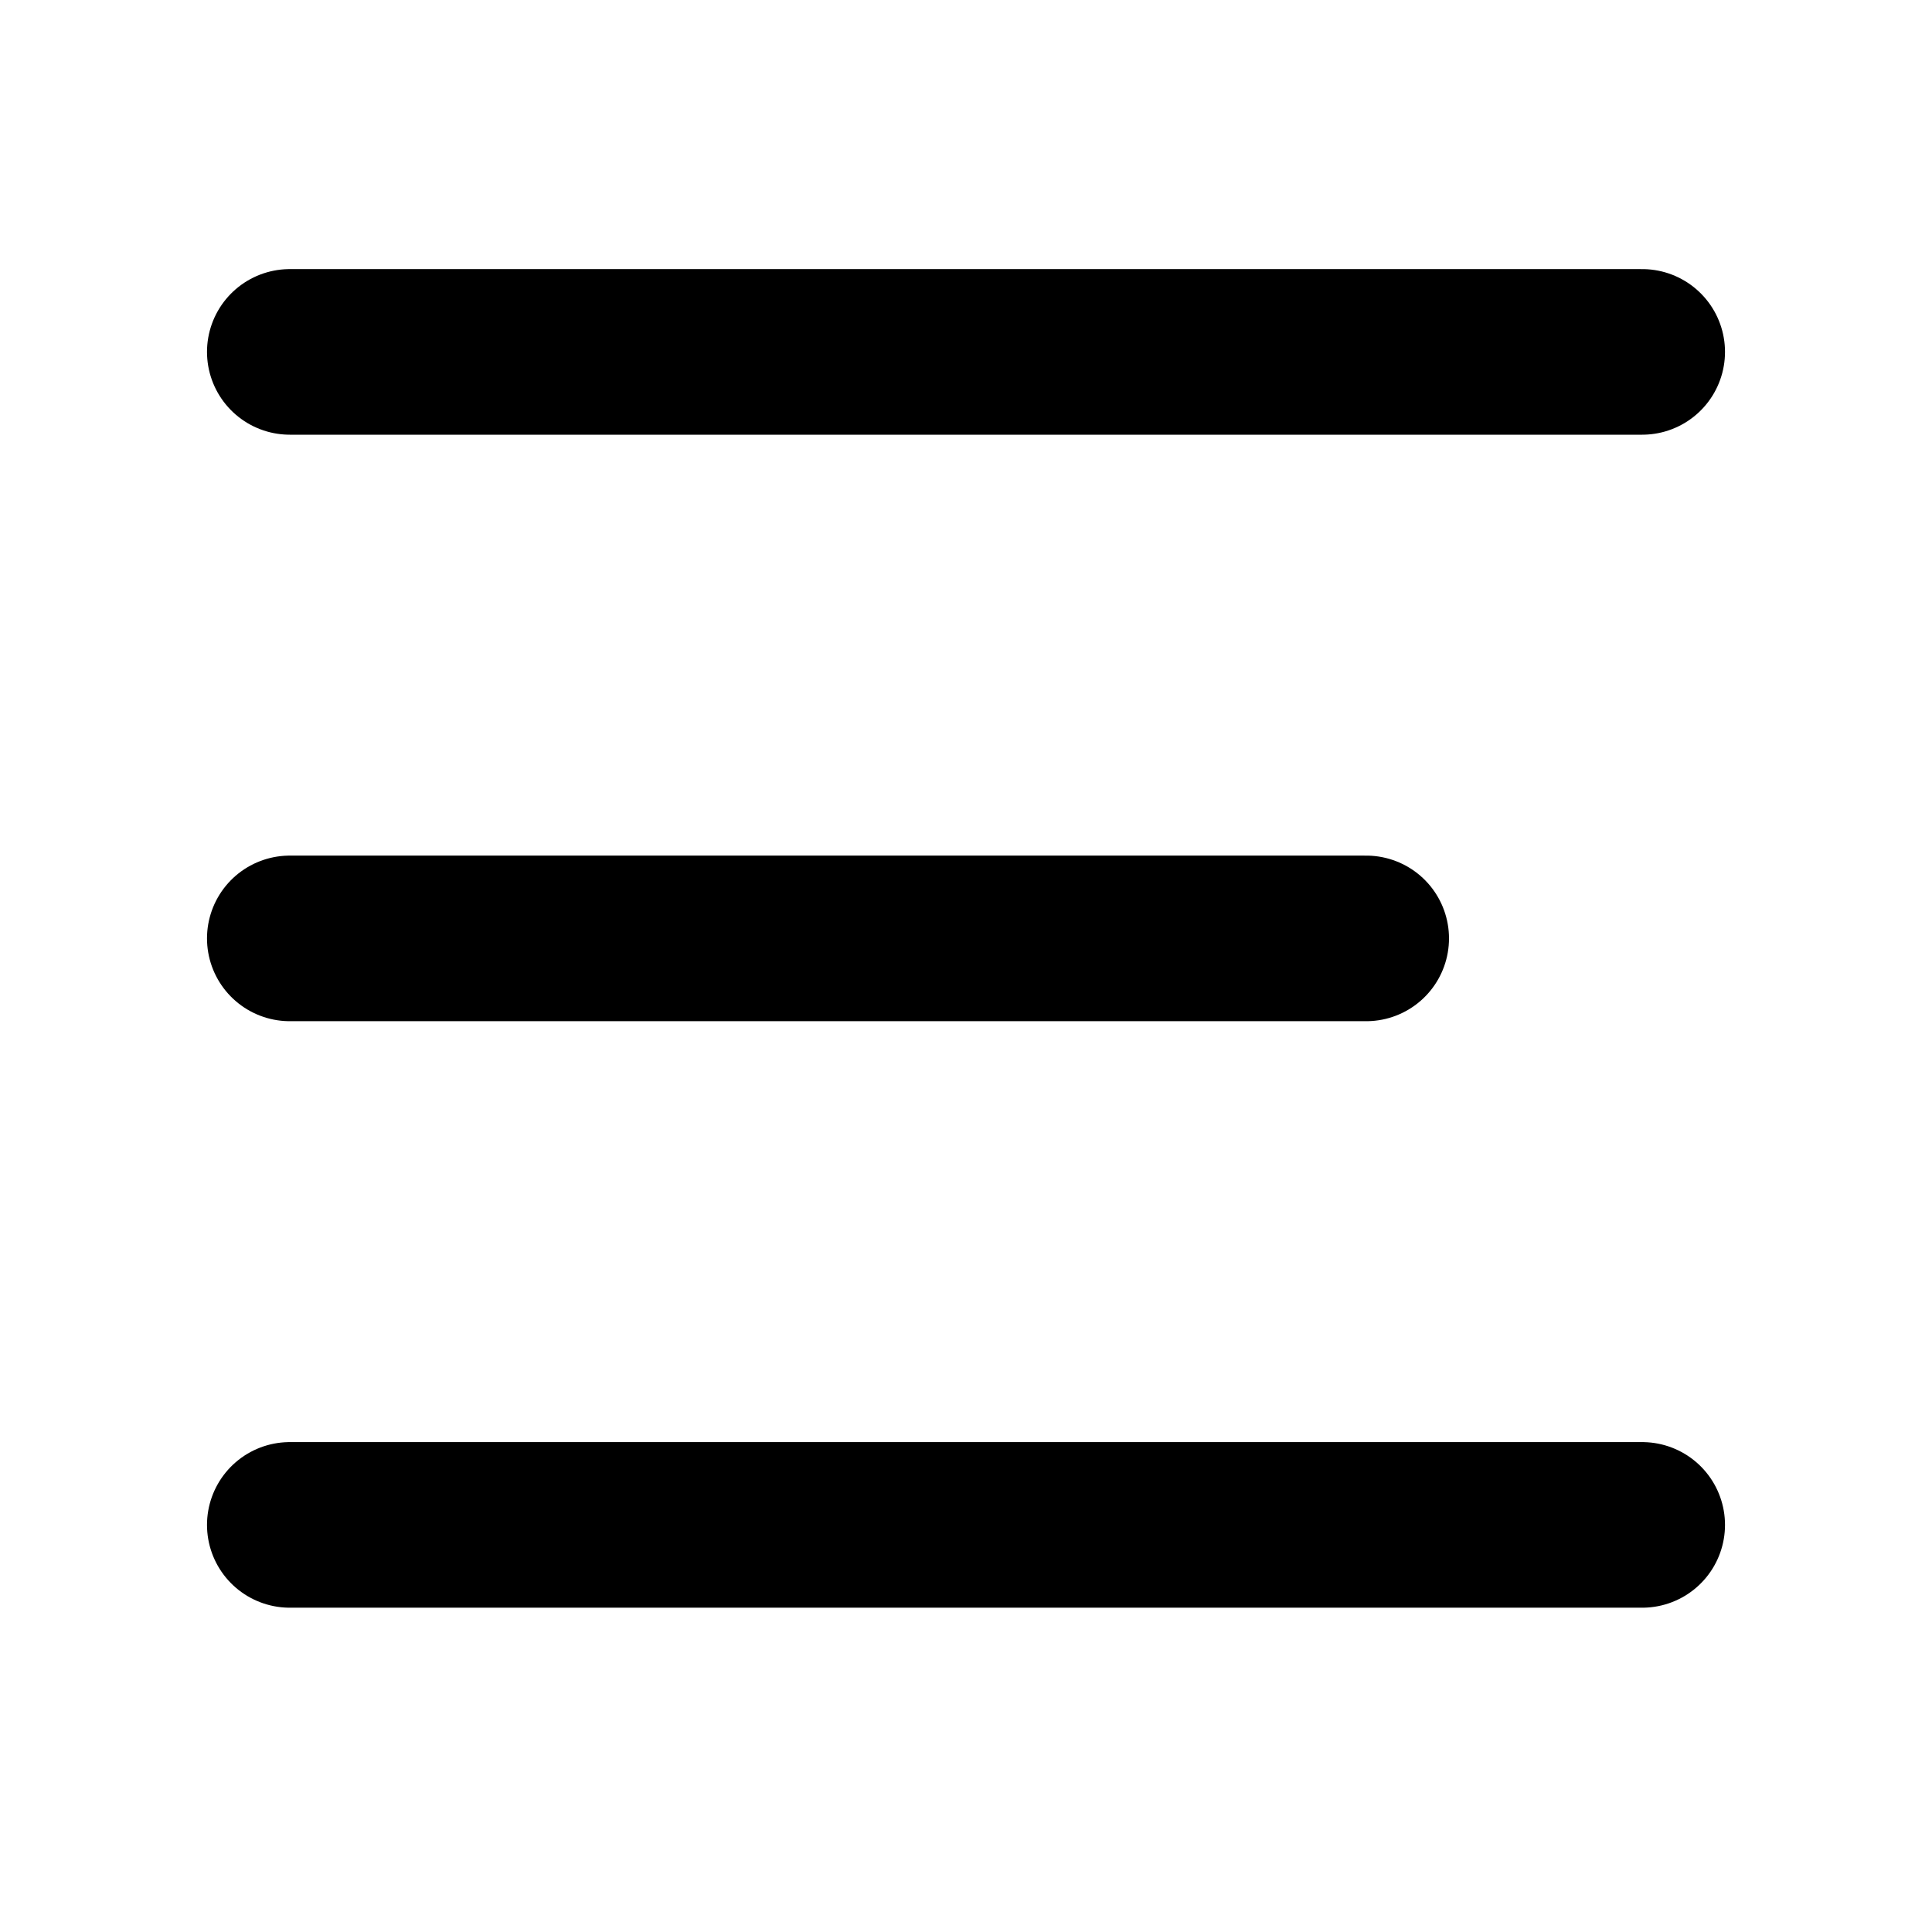
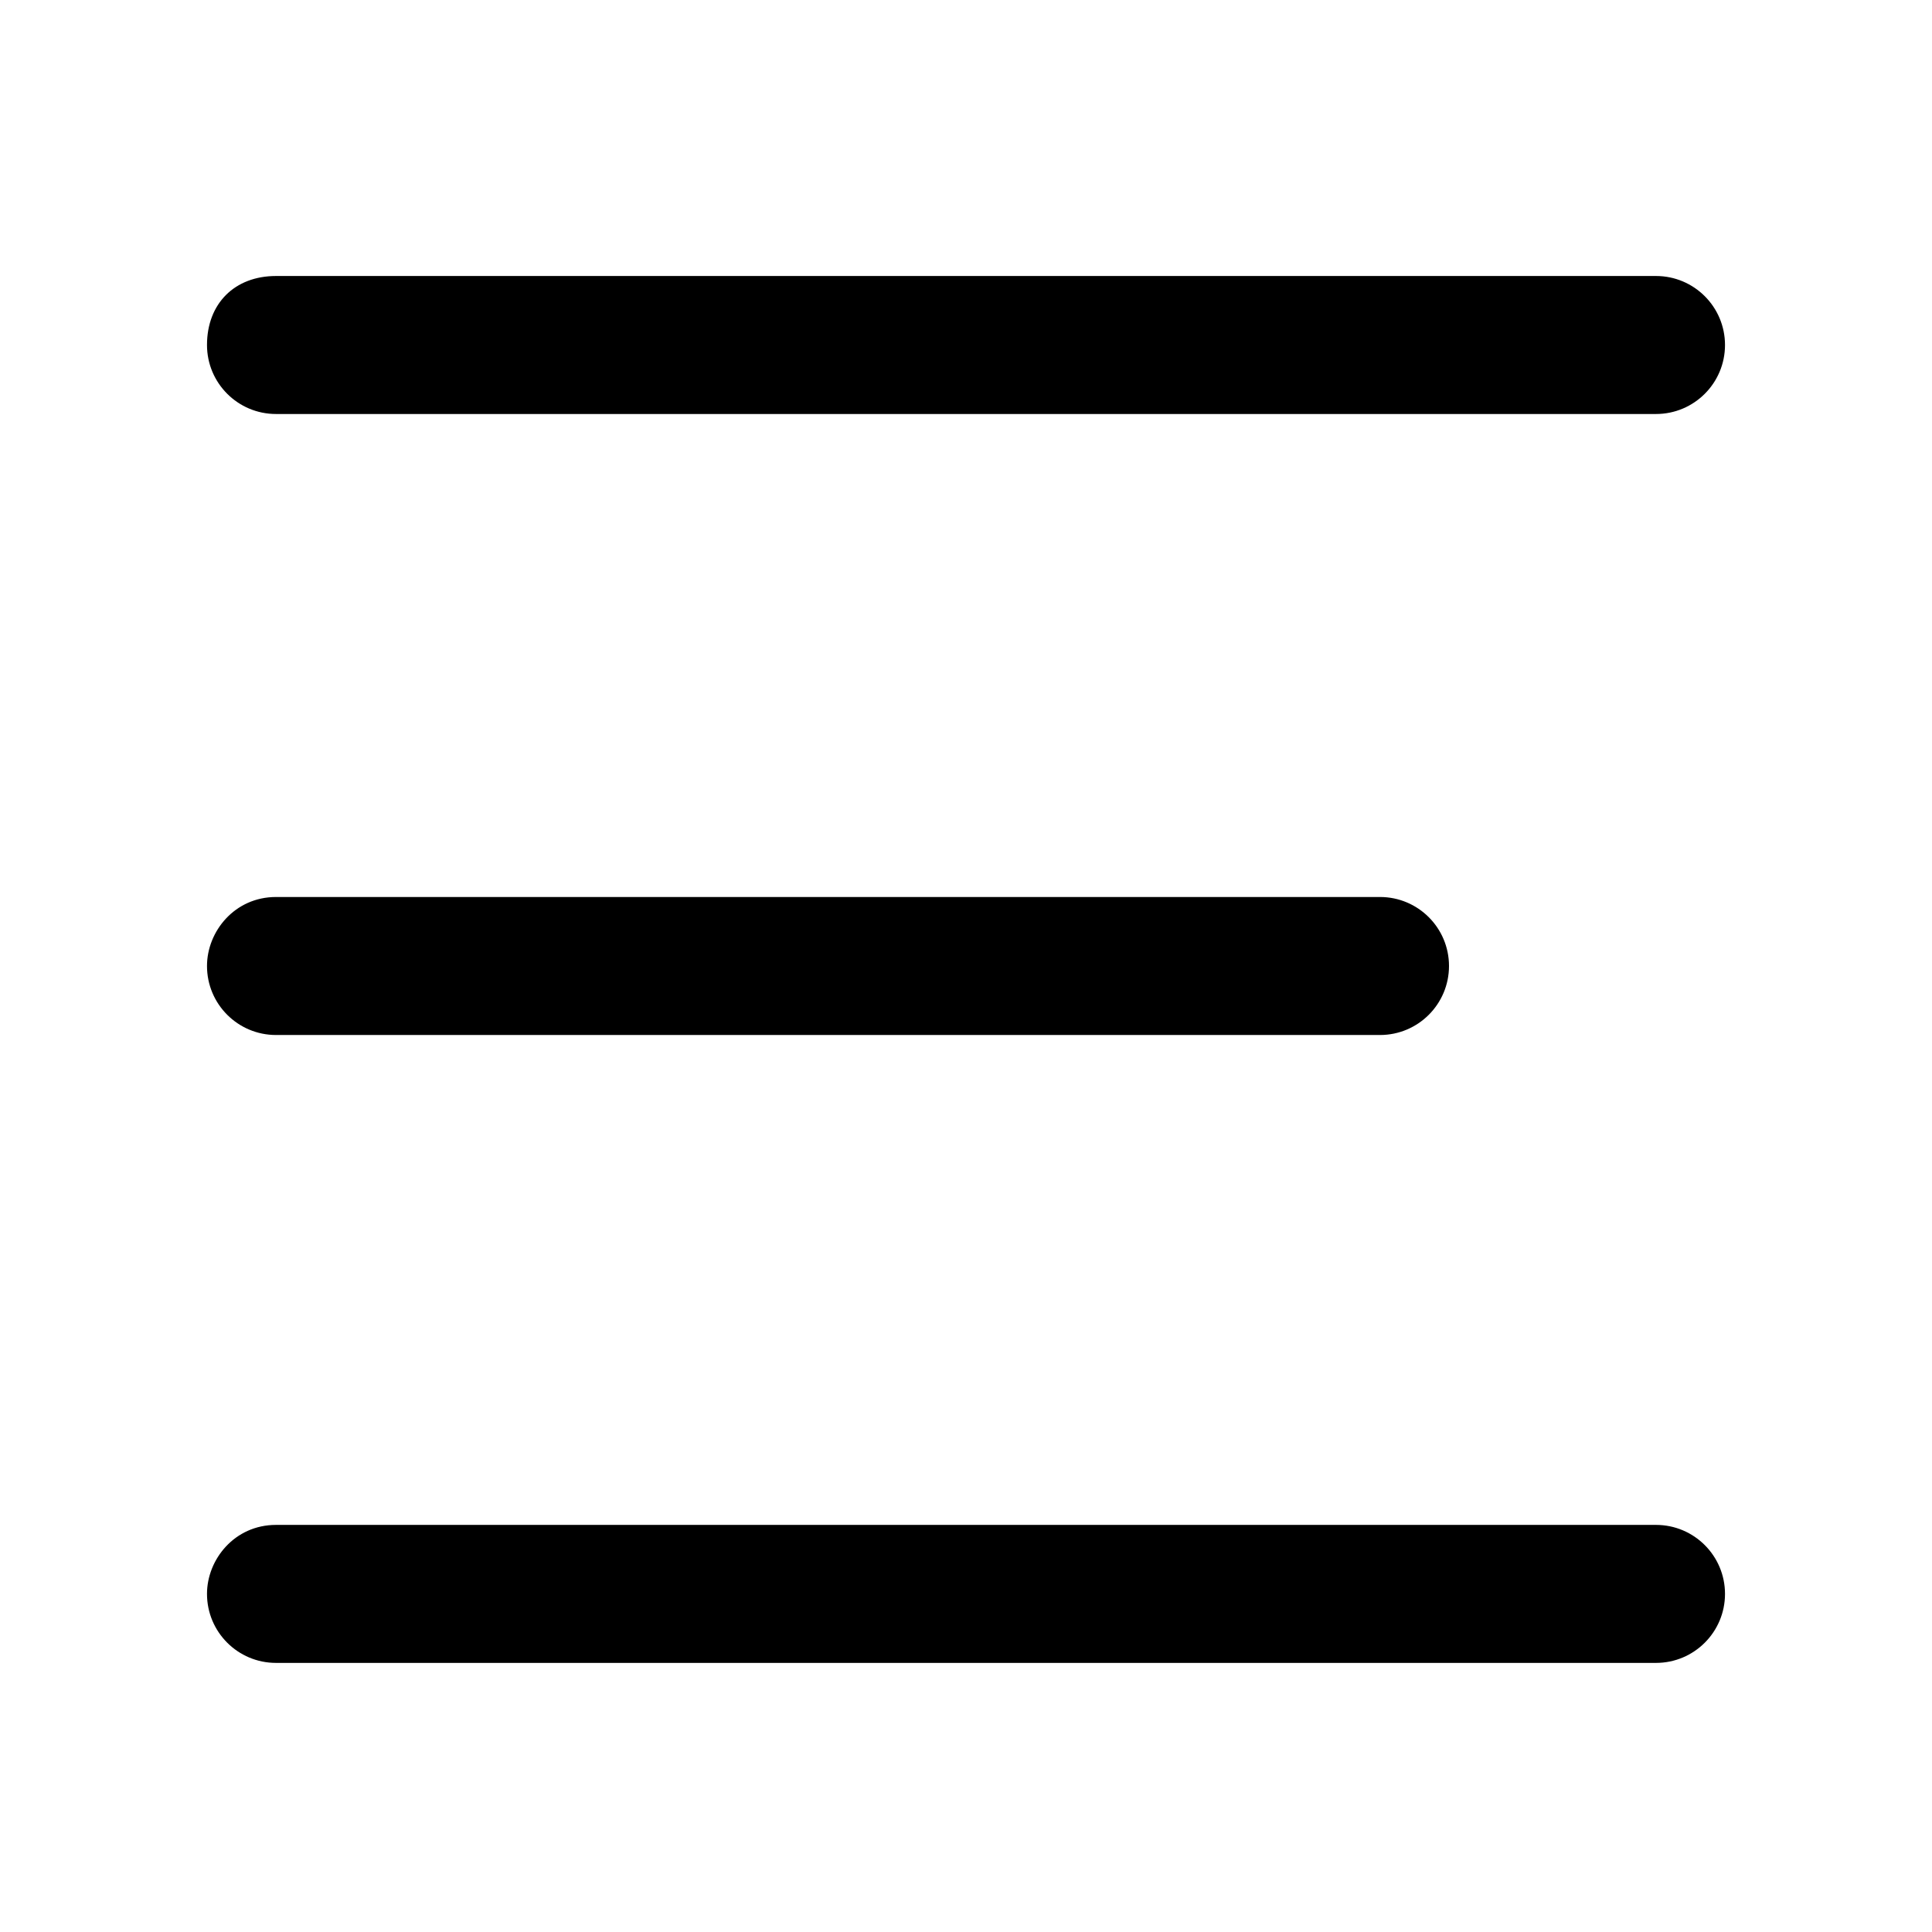
<svg xmlns="http://www.w3.org/2000/svg" fill="none" viewBox="0 0 28 28">
-   <path stroke="currentColor" stroke-width="2.4" stroke-linecap="round" d="M4.2 5.1h19.6M4.2 13.6h15.6M4.2 22.1h19.6" />
+   <path fill-rule="evenodd" clip-rule="evenodd" d="M3 5c0-.6.4-1 1-1h20a1 1 0 110 2H4a1 1 0 01-1-1zM3 14c0-.5.4-1 1-1h16a1 1 0 110 2H4a1 1 0 01-1-1zM3 23.1c0-.5.4-1 1-1h20a1 1 0 110 2H4a1 1 0 01-1-1z" fill="currentColor" />
</svg>
